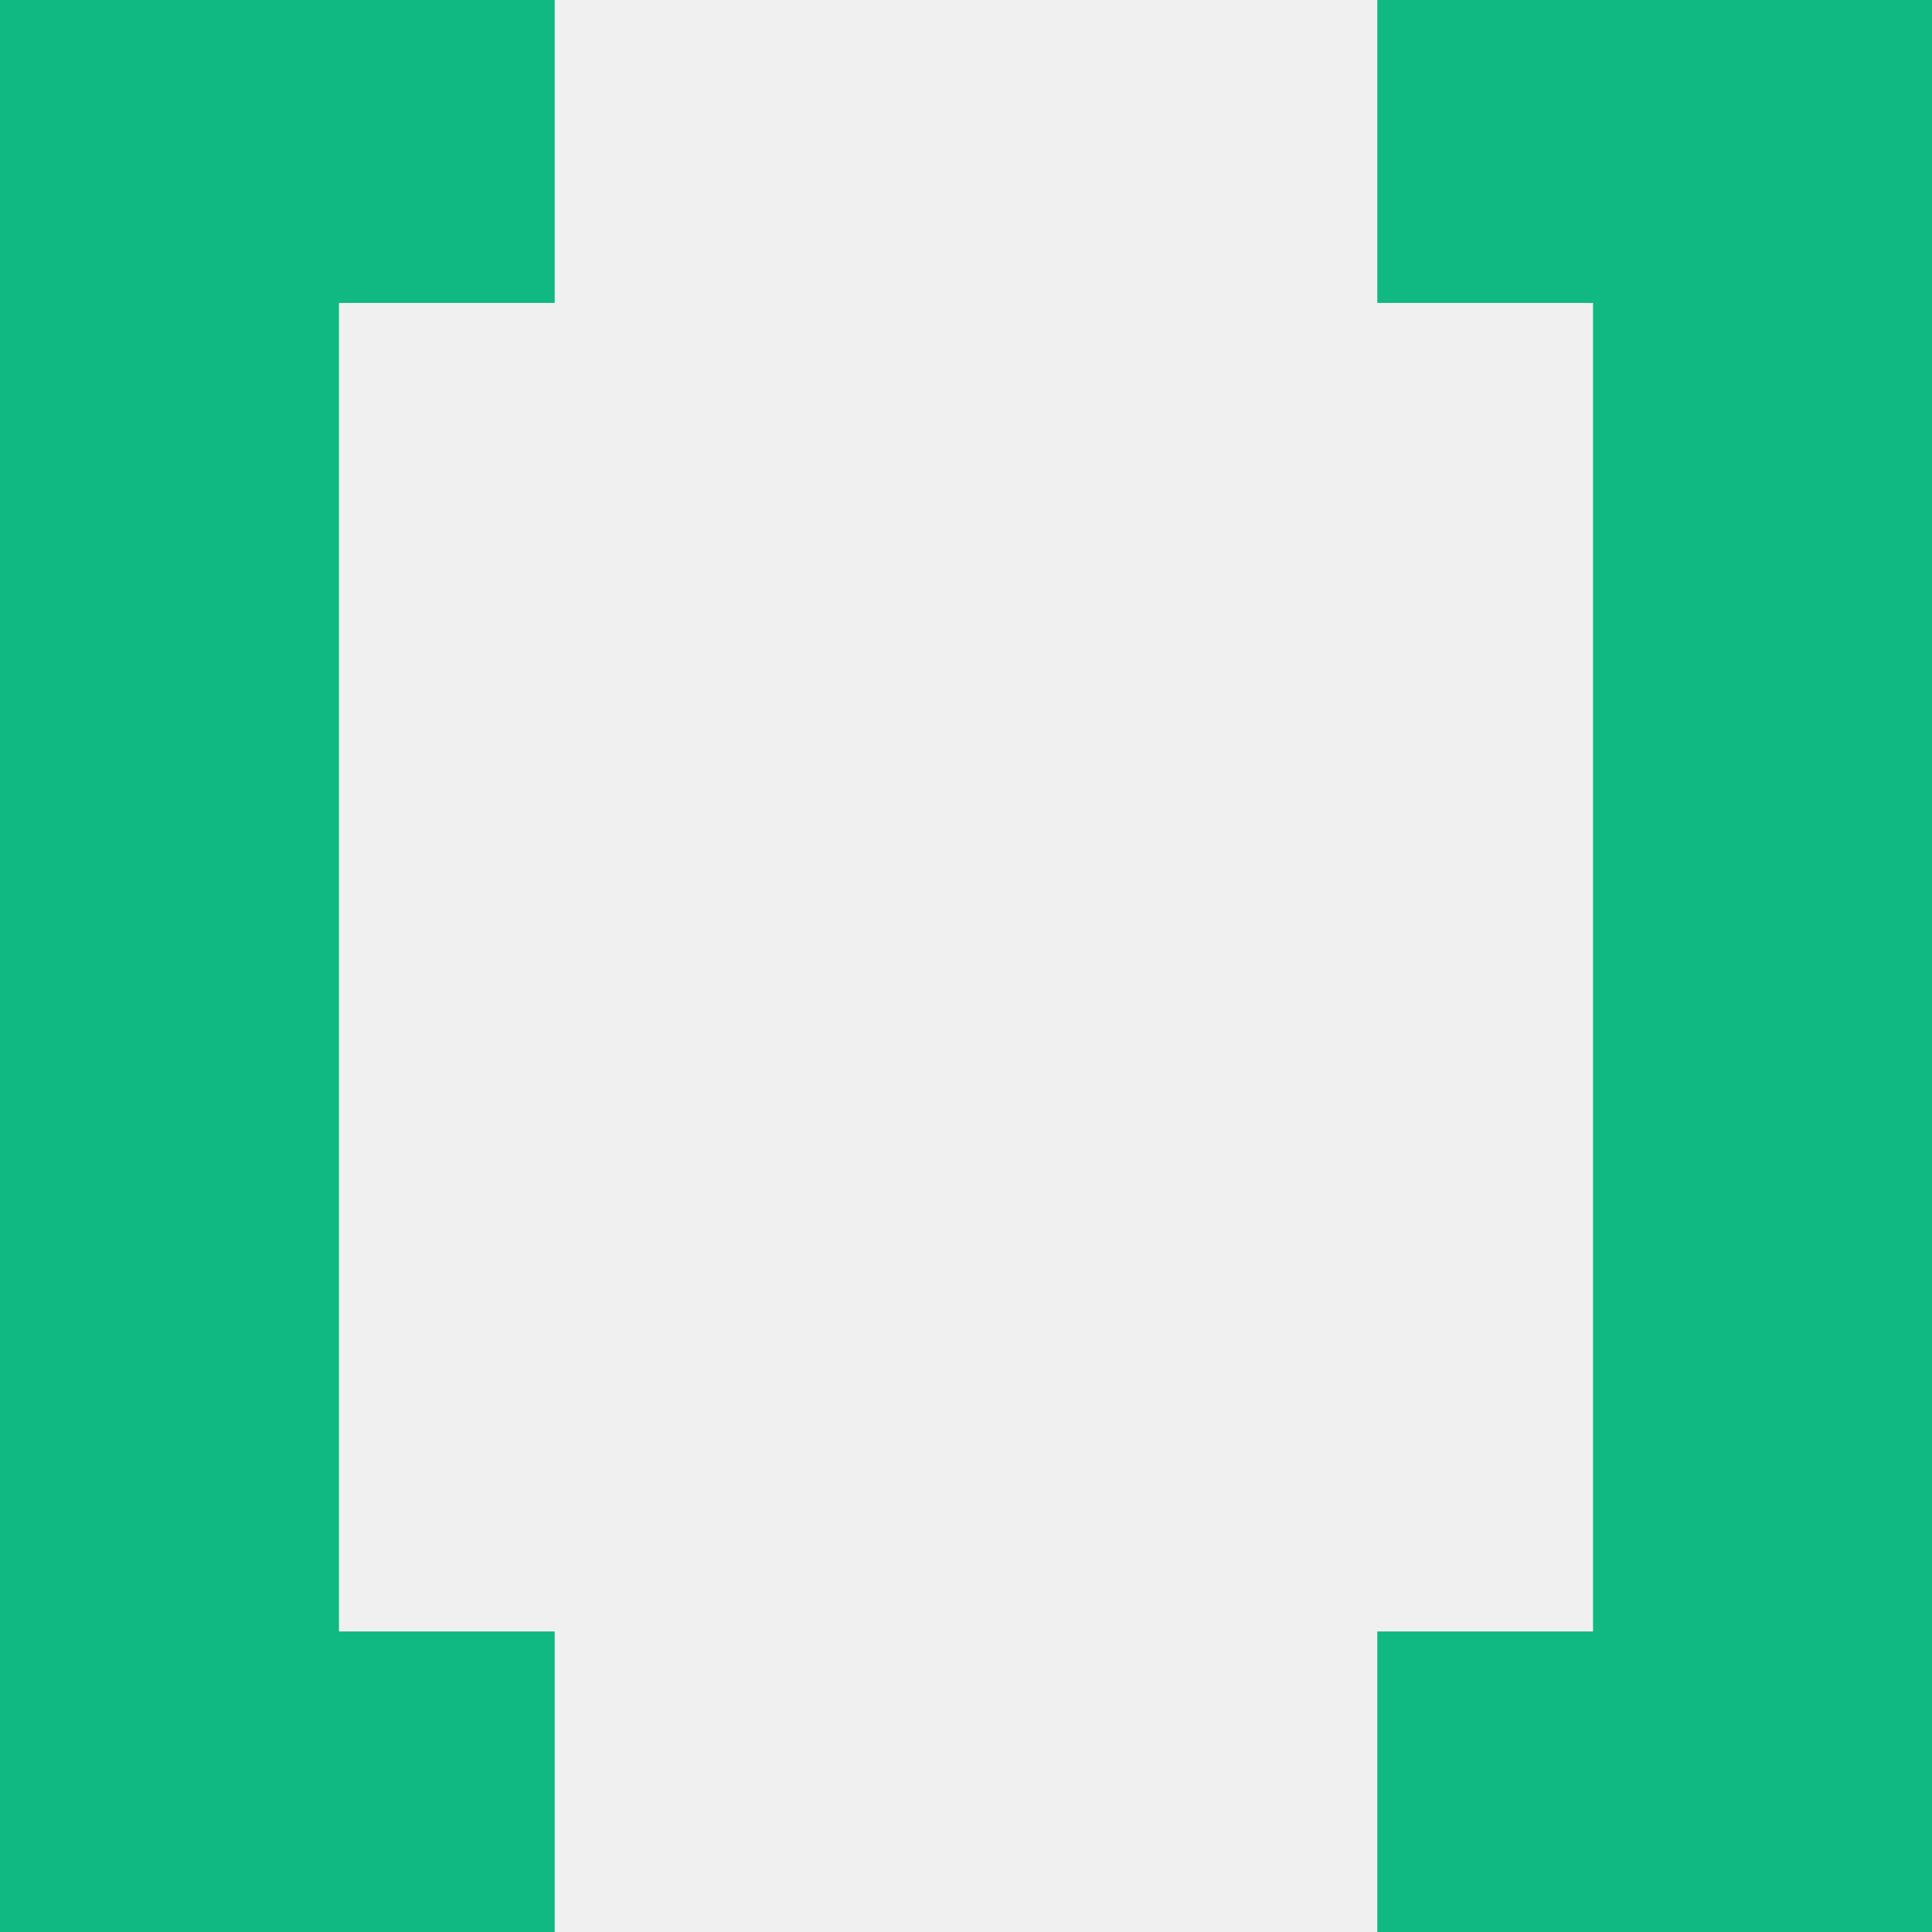
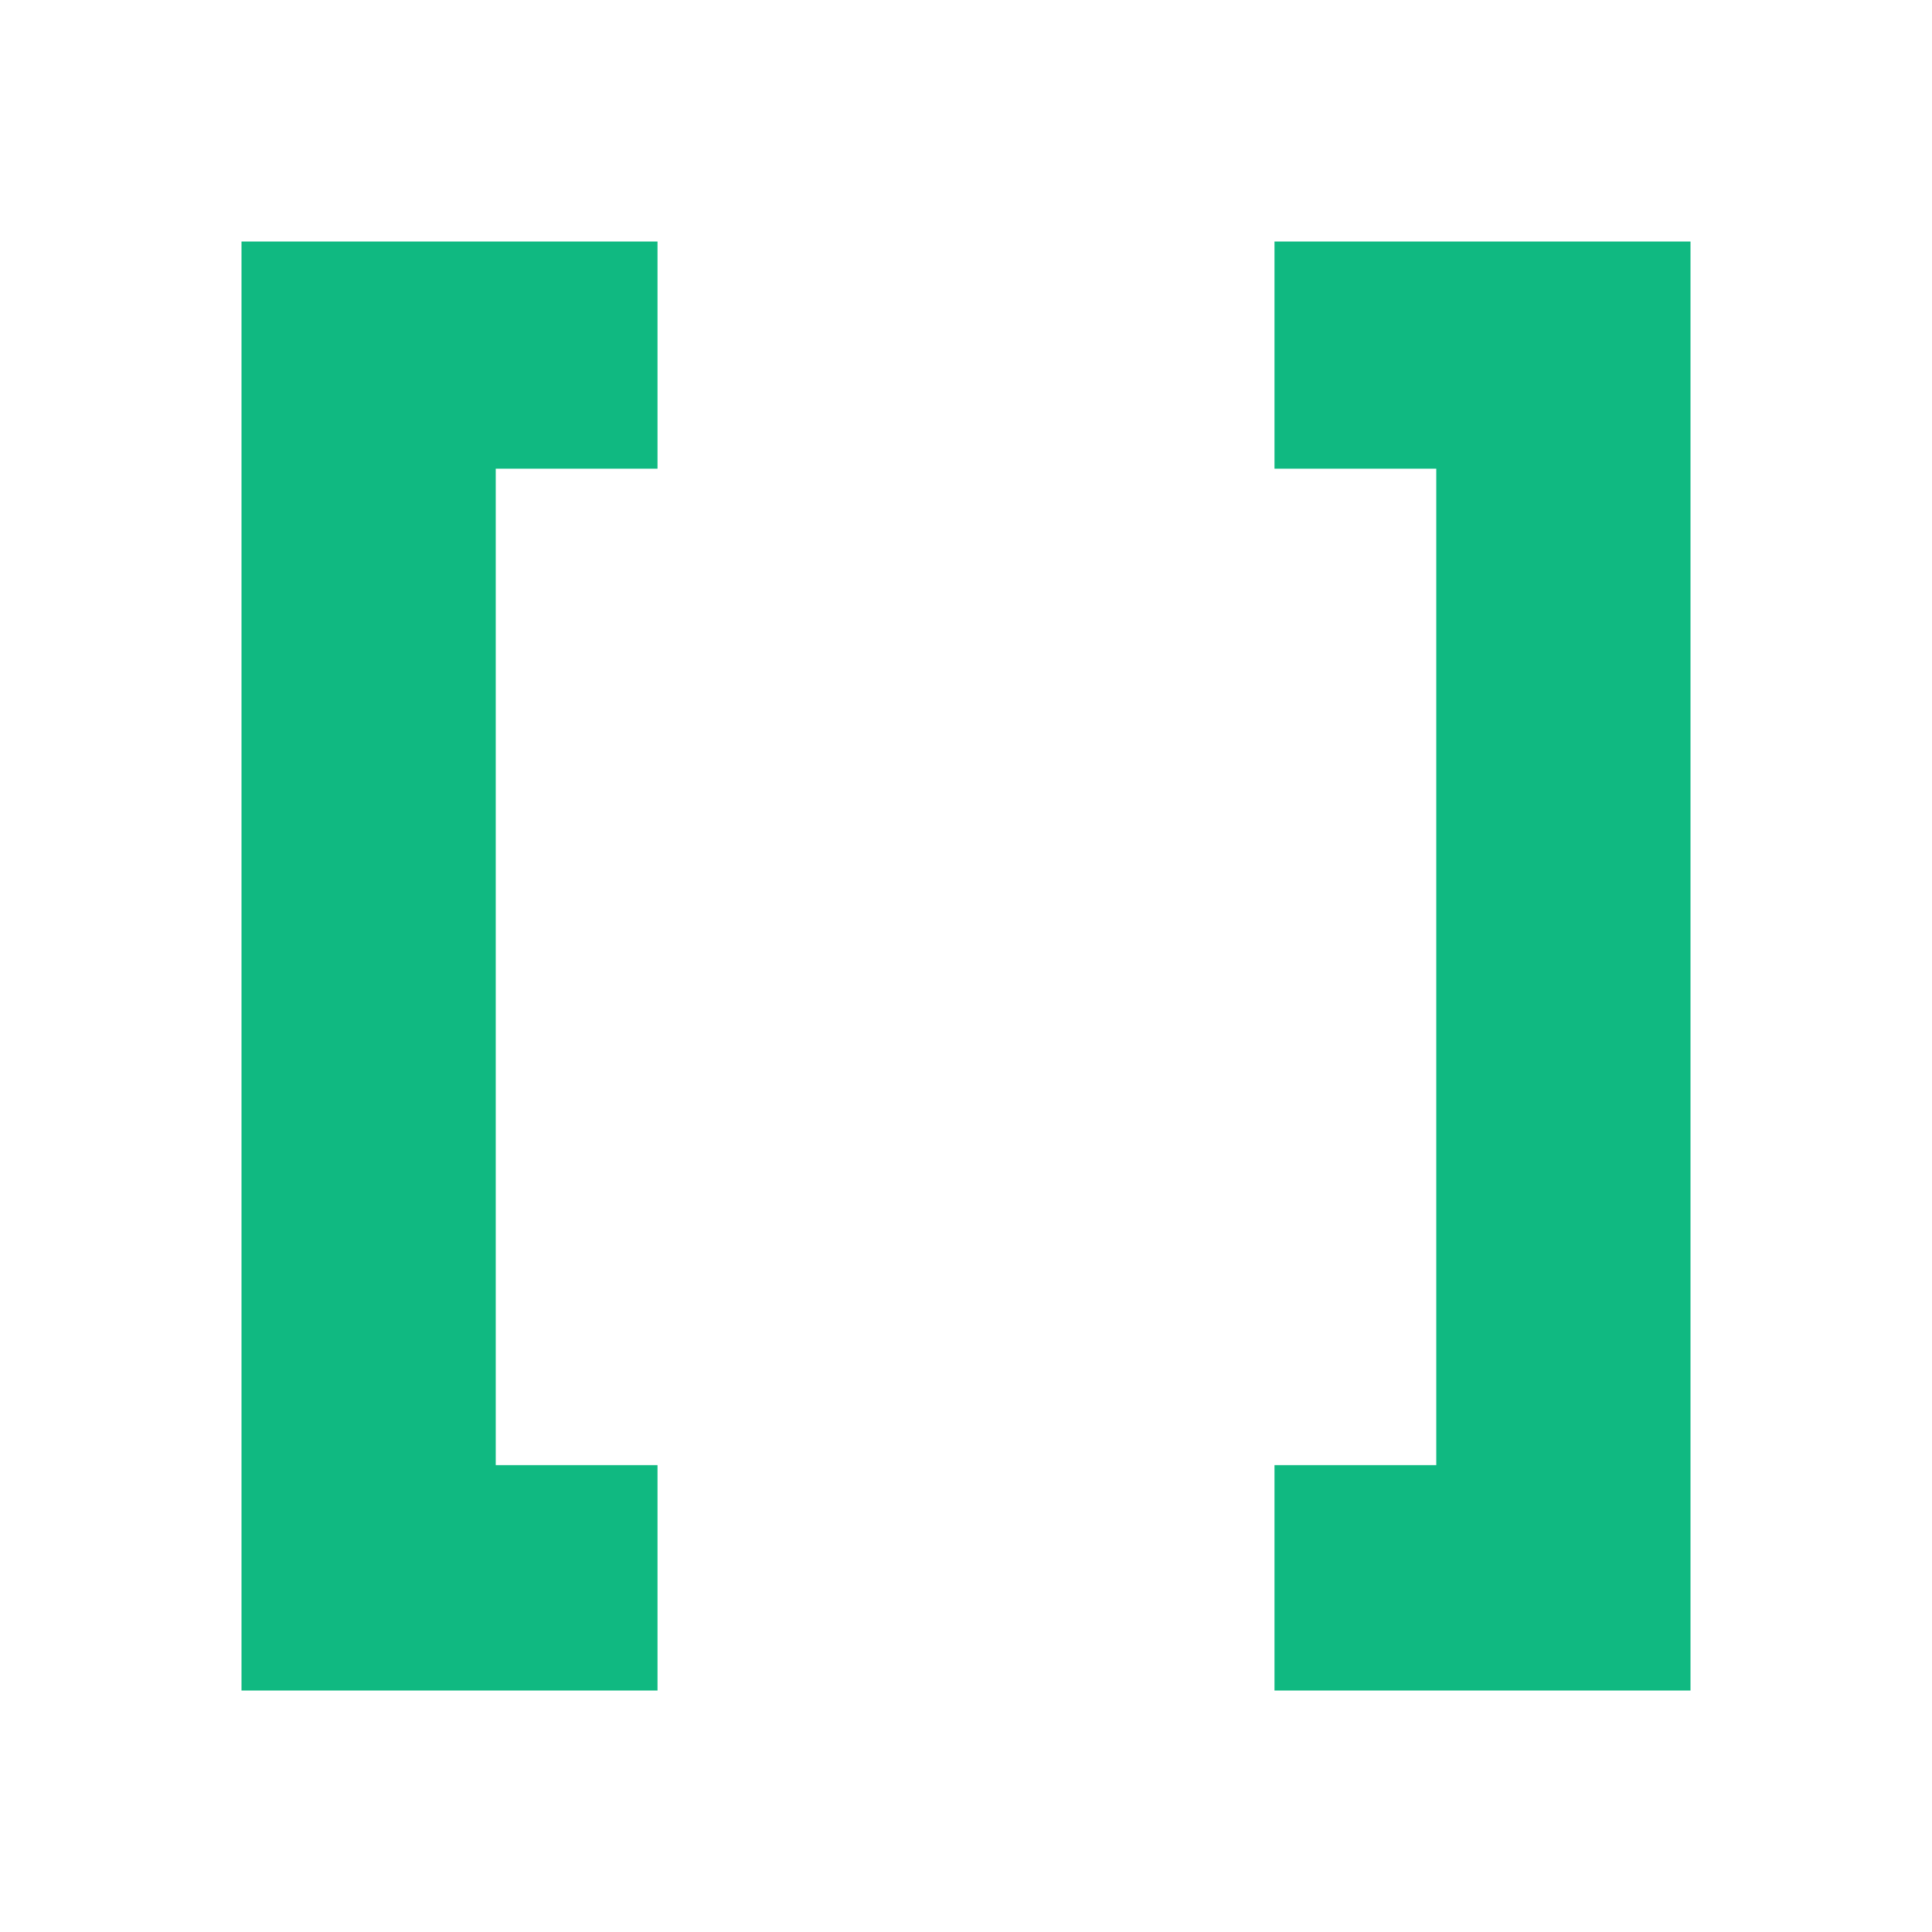
<svg xmlns="http://www.w3.org/2000/svg" width="512" height="512" viewBox="0 0 512 512" fill="none">
-   <g clip-path="url(#clip0_1734_127)">
+   <rect width="512" height="512" fill="#FFFFFF" />
+   <g transform="translate(64 64) scale(0.75)" clip-path="url(#clip0_1734_127)">
    <path d="M147 432.356V512H0V0H147V80.277H89.833V432.356H147Z" fill="#10B981" />
    <path d="M365 432.356V512H512V0H365V80.277H422.167V432.356H365Z" fill="#10B981" />
  </g>
  <defs>
    <clipPath id="clip0_1734_127">
      <rect width="512" height="512" fill="white" />
    </clipPath>
  </defs>
</svg>
